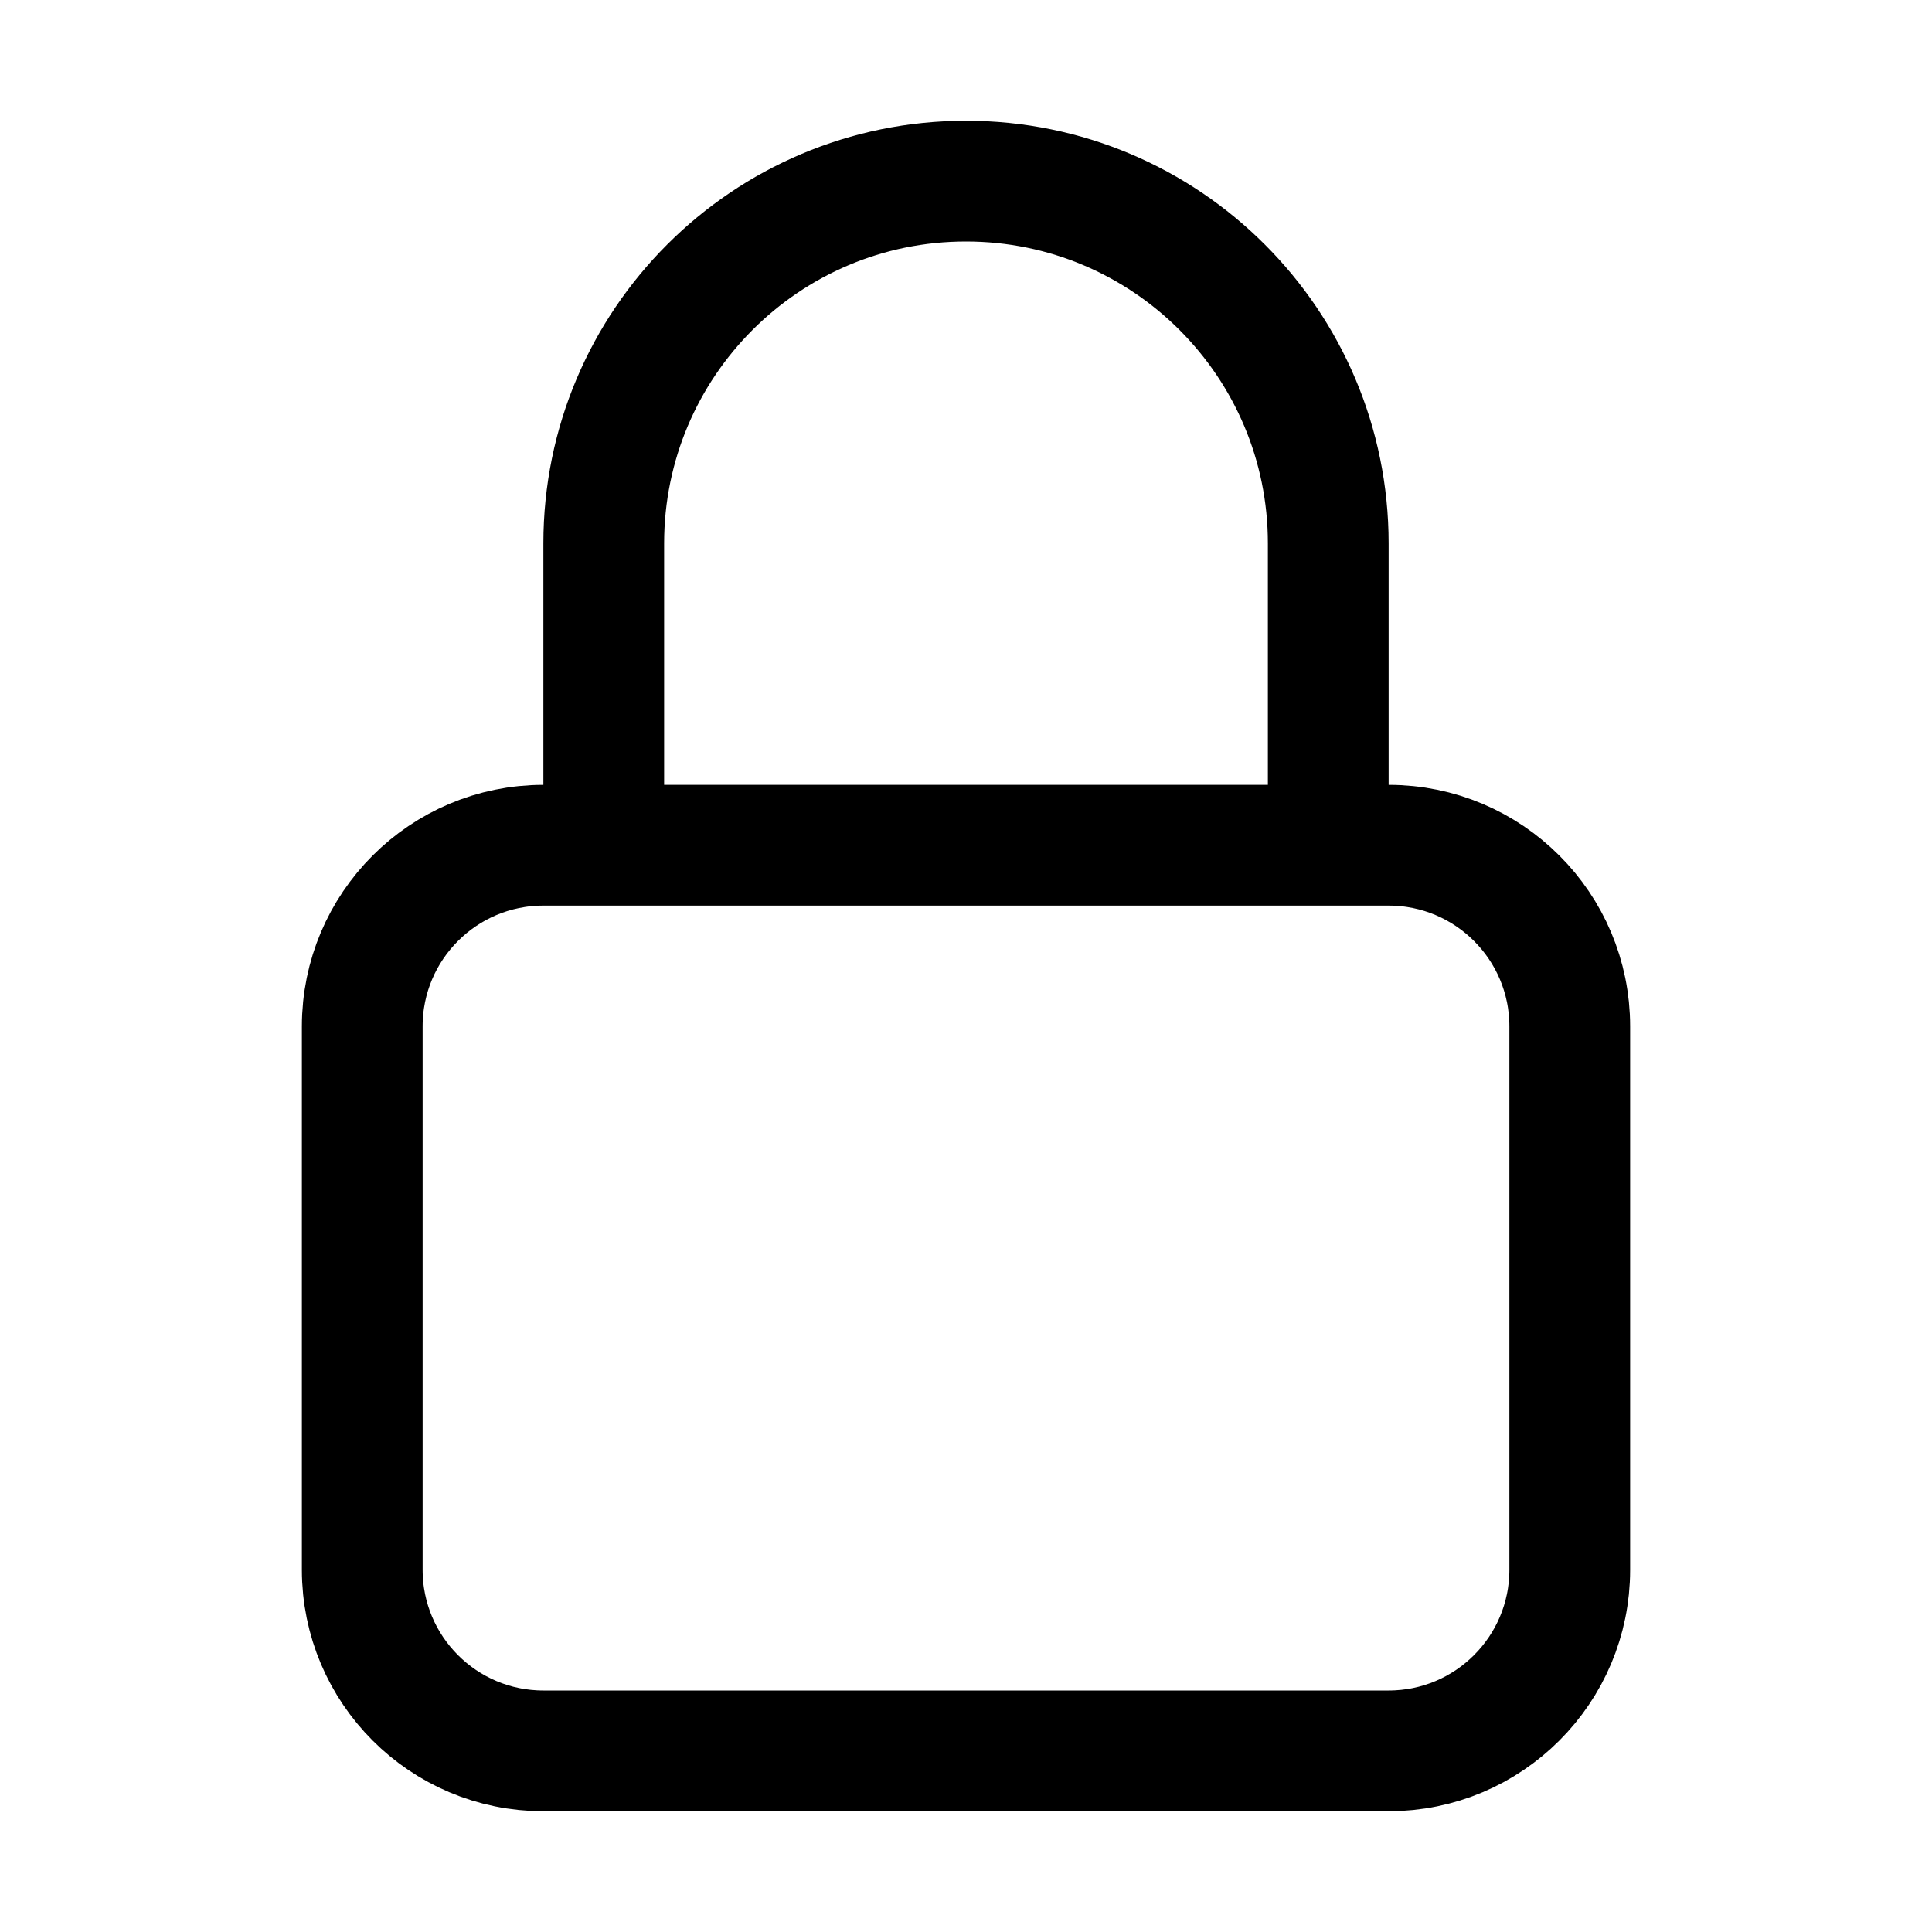
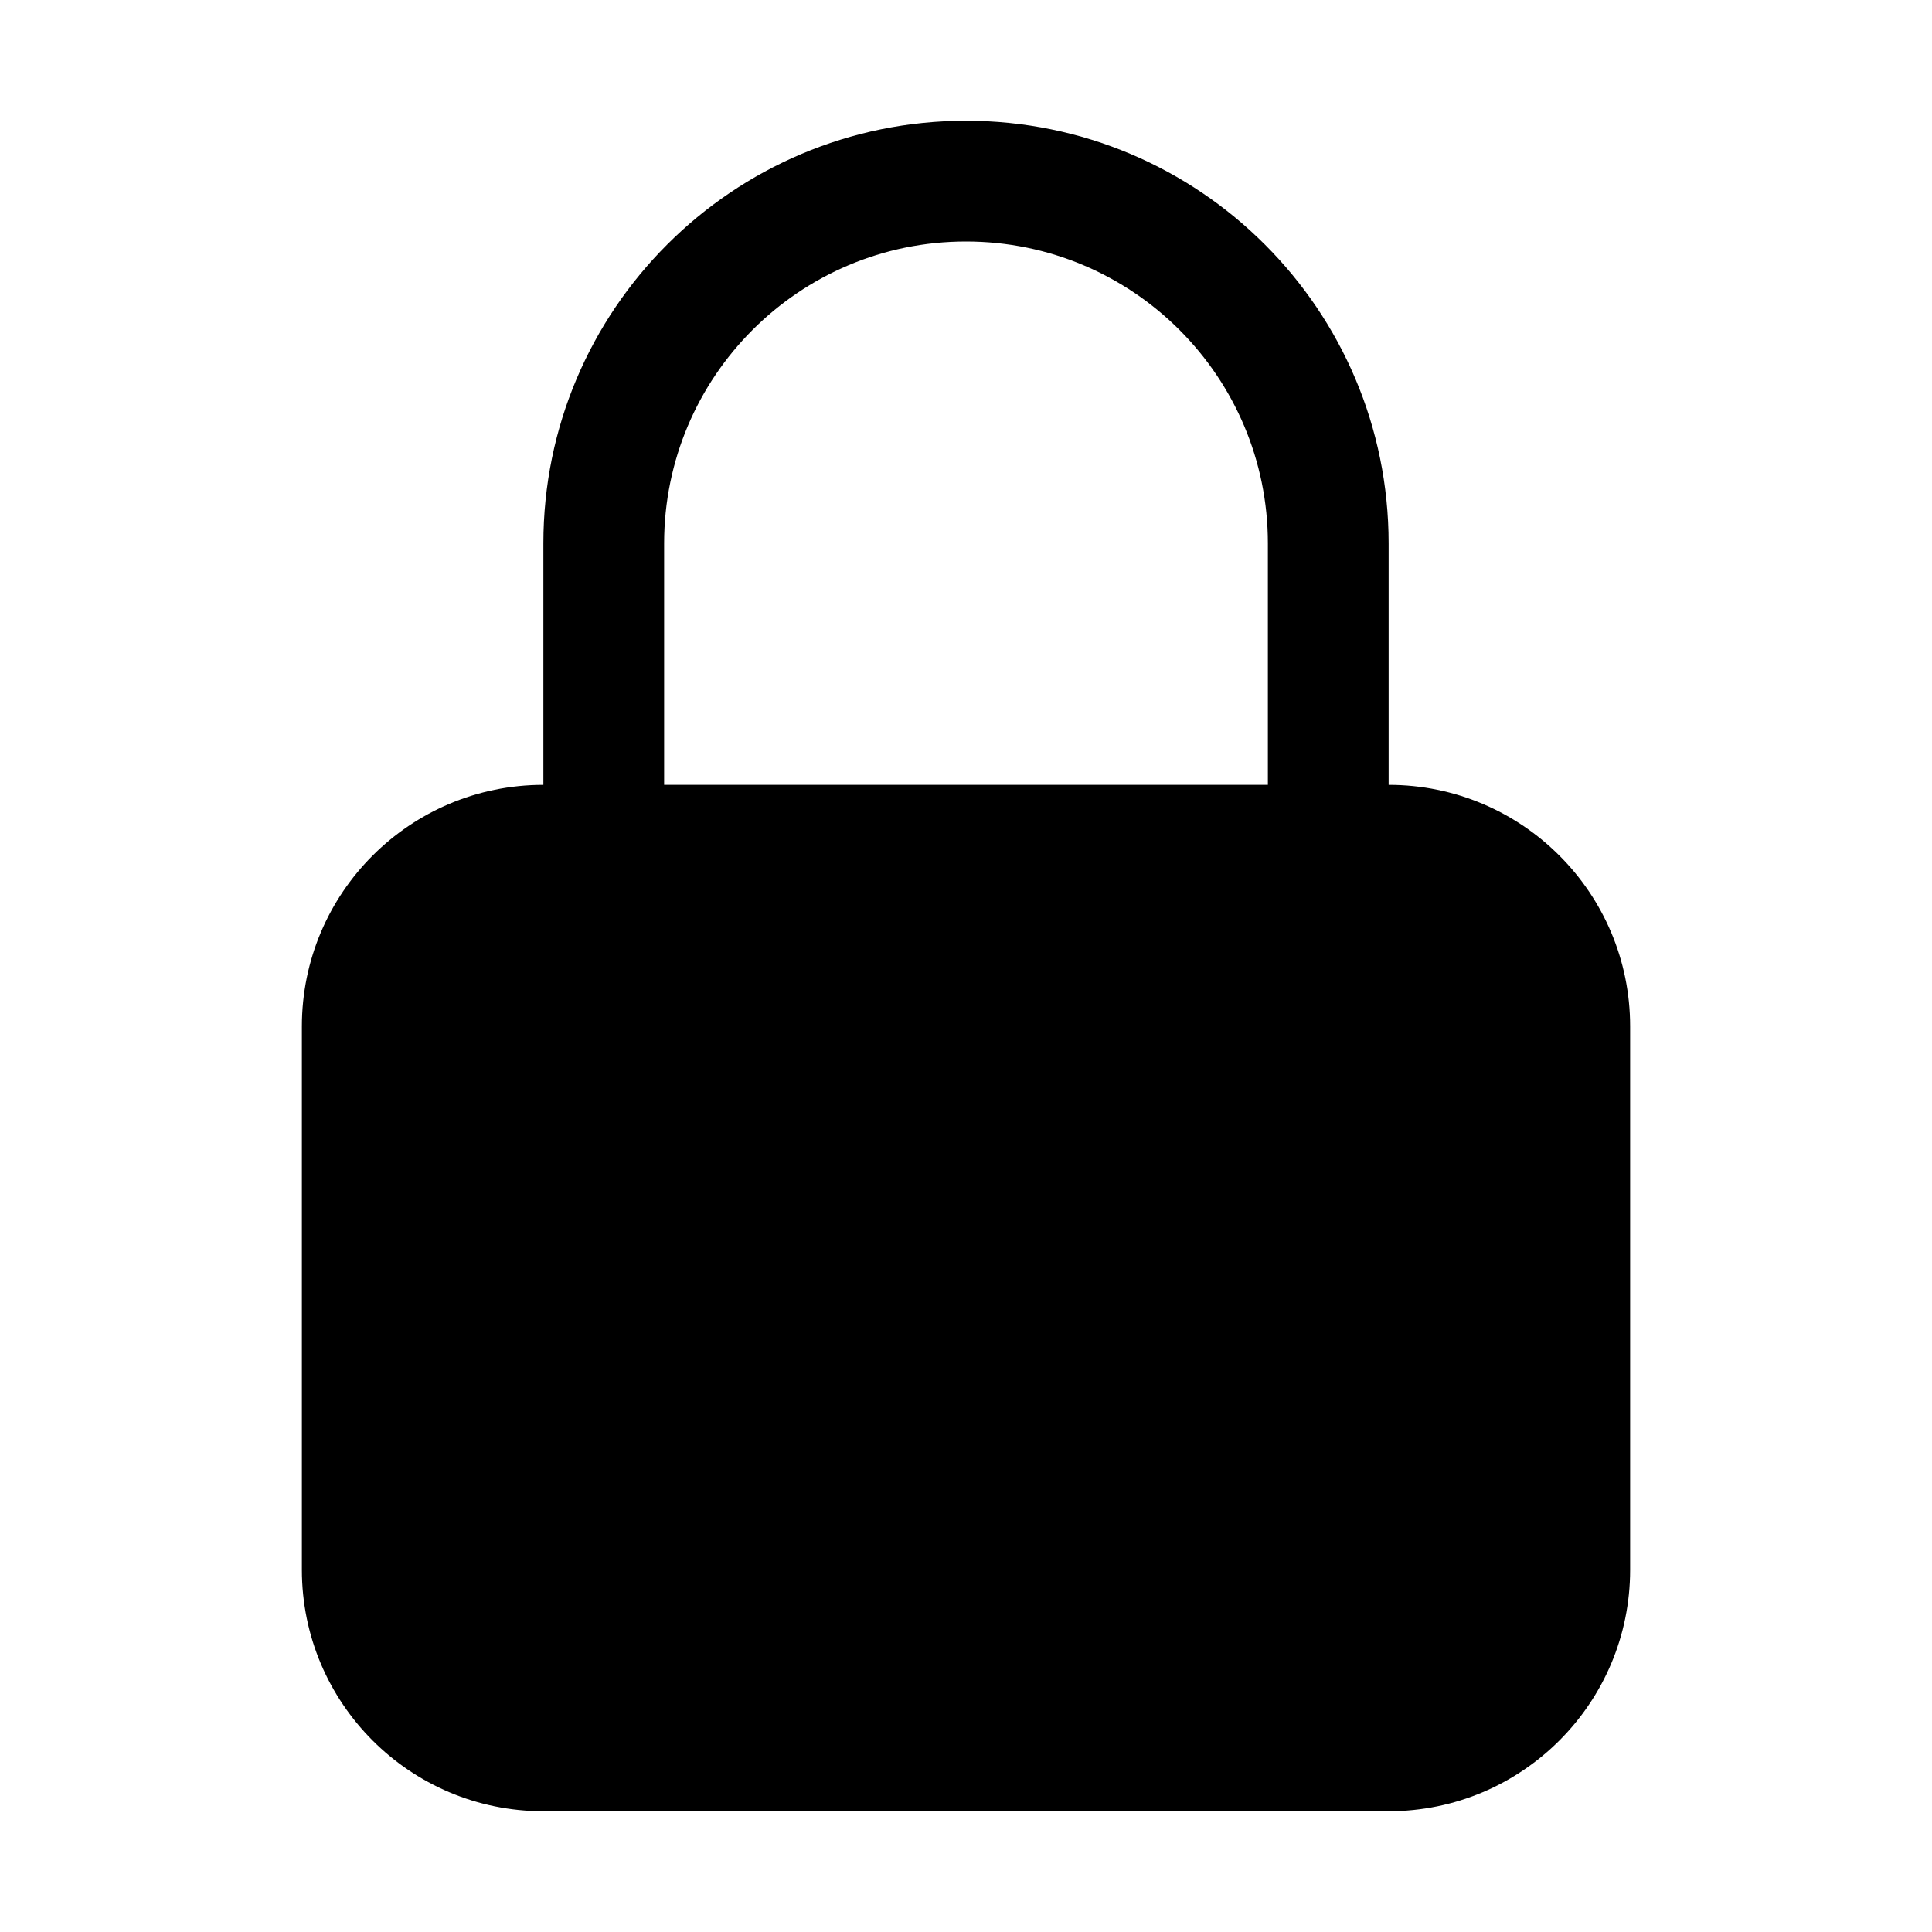
- <svg xmlns="http://www.w3.org/2000/svg" fill="none" viewBox="0 0 24 24" stroke-width="1.5" stroke="currentColor" class="size-12">
-   <path stroke-linecap="round" stroke-linejoin="round" d="M16.5 10.5V6.75a4.5 4.5 0 1 0-9 0v3.75m-.75 11.25h10.5a2.25 2.25 0 0 0 2.25-2.25v-6.75a2.25 2.25 0 0 0-2.25-2.25H6.75a2.25 2.25 0 0 0-2.25 2.25v6.75a2.25 2.25 0 0 0 2.25 2.25Z" />
+ <svg xmlns="http://www.w3.org/2000/svg" viewBox="0 0 24 24" fill="currentColor" class="size-12">
+   <path fill-rule="evenodd" d="M12 1.5a5.25 5.25 0 0 0-5.25 5.25v3a3 3 0 0 0-3 3v6.75a3 3 0 0 0 3 3h10.5a3 3 0 0 0 3-3v-6.75a3 3 0 0 0-3-3v-3c0-2.9-2.35-5.25-5.25-5.25Zm3.75 8.25v-3a3.75 3.75 0 1 0-7.5 0v3h7.5Z" clip-rule="evenodd" />
</svg>
